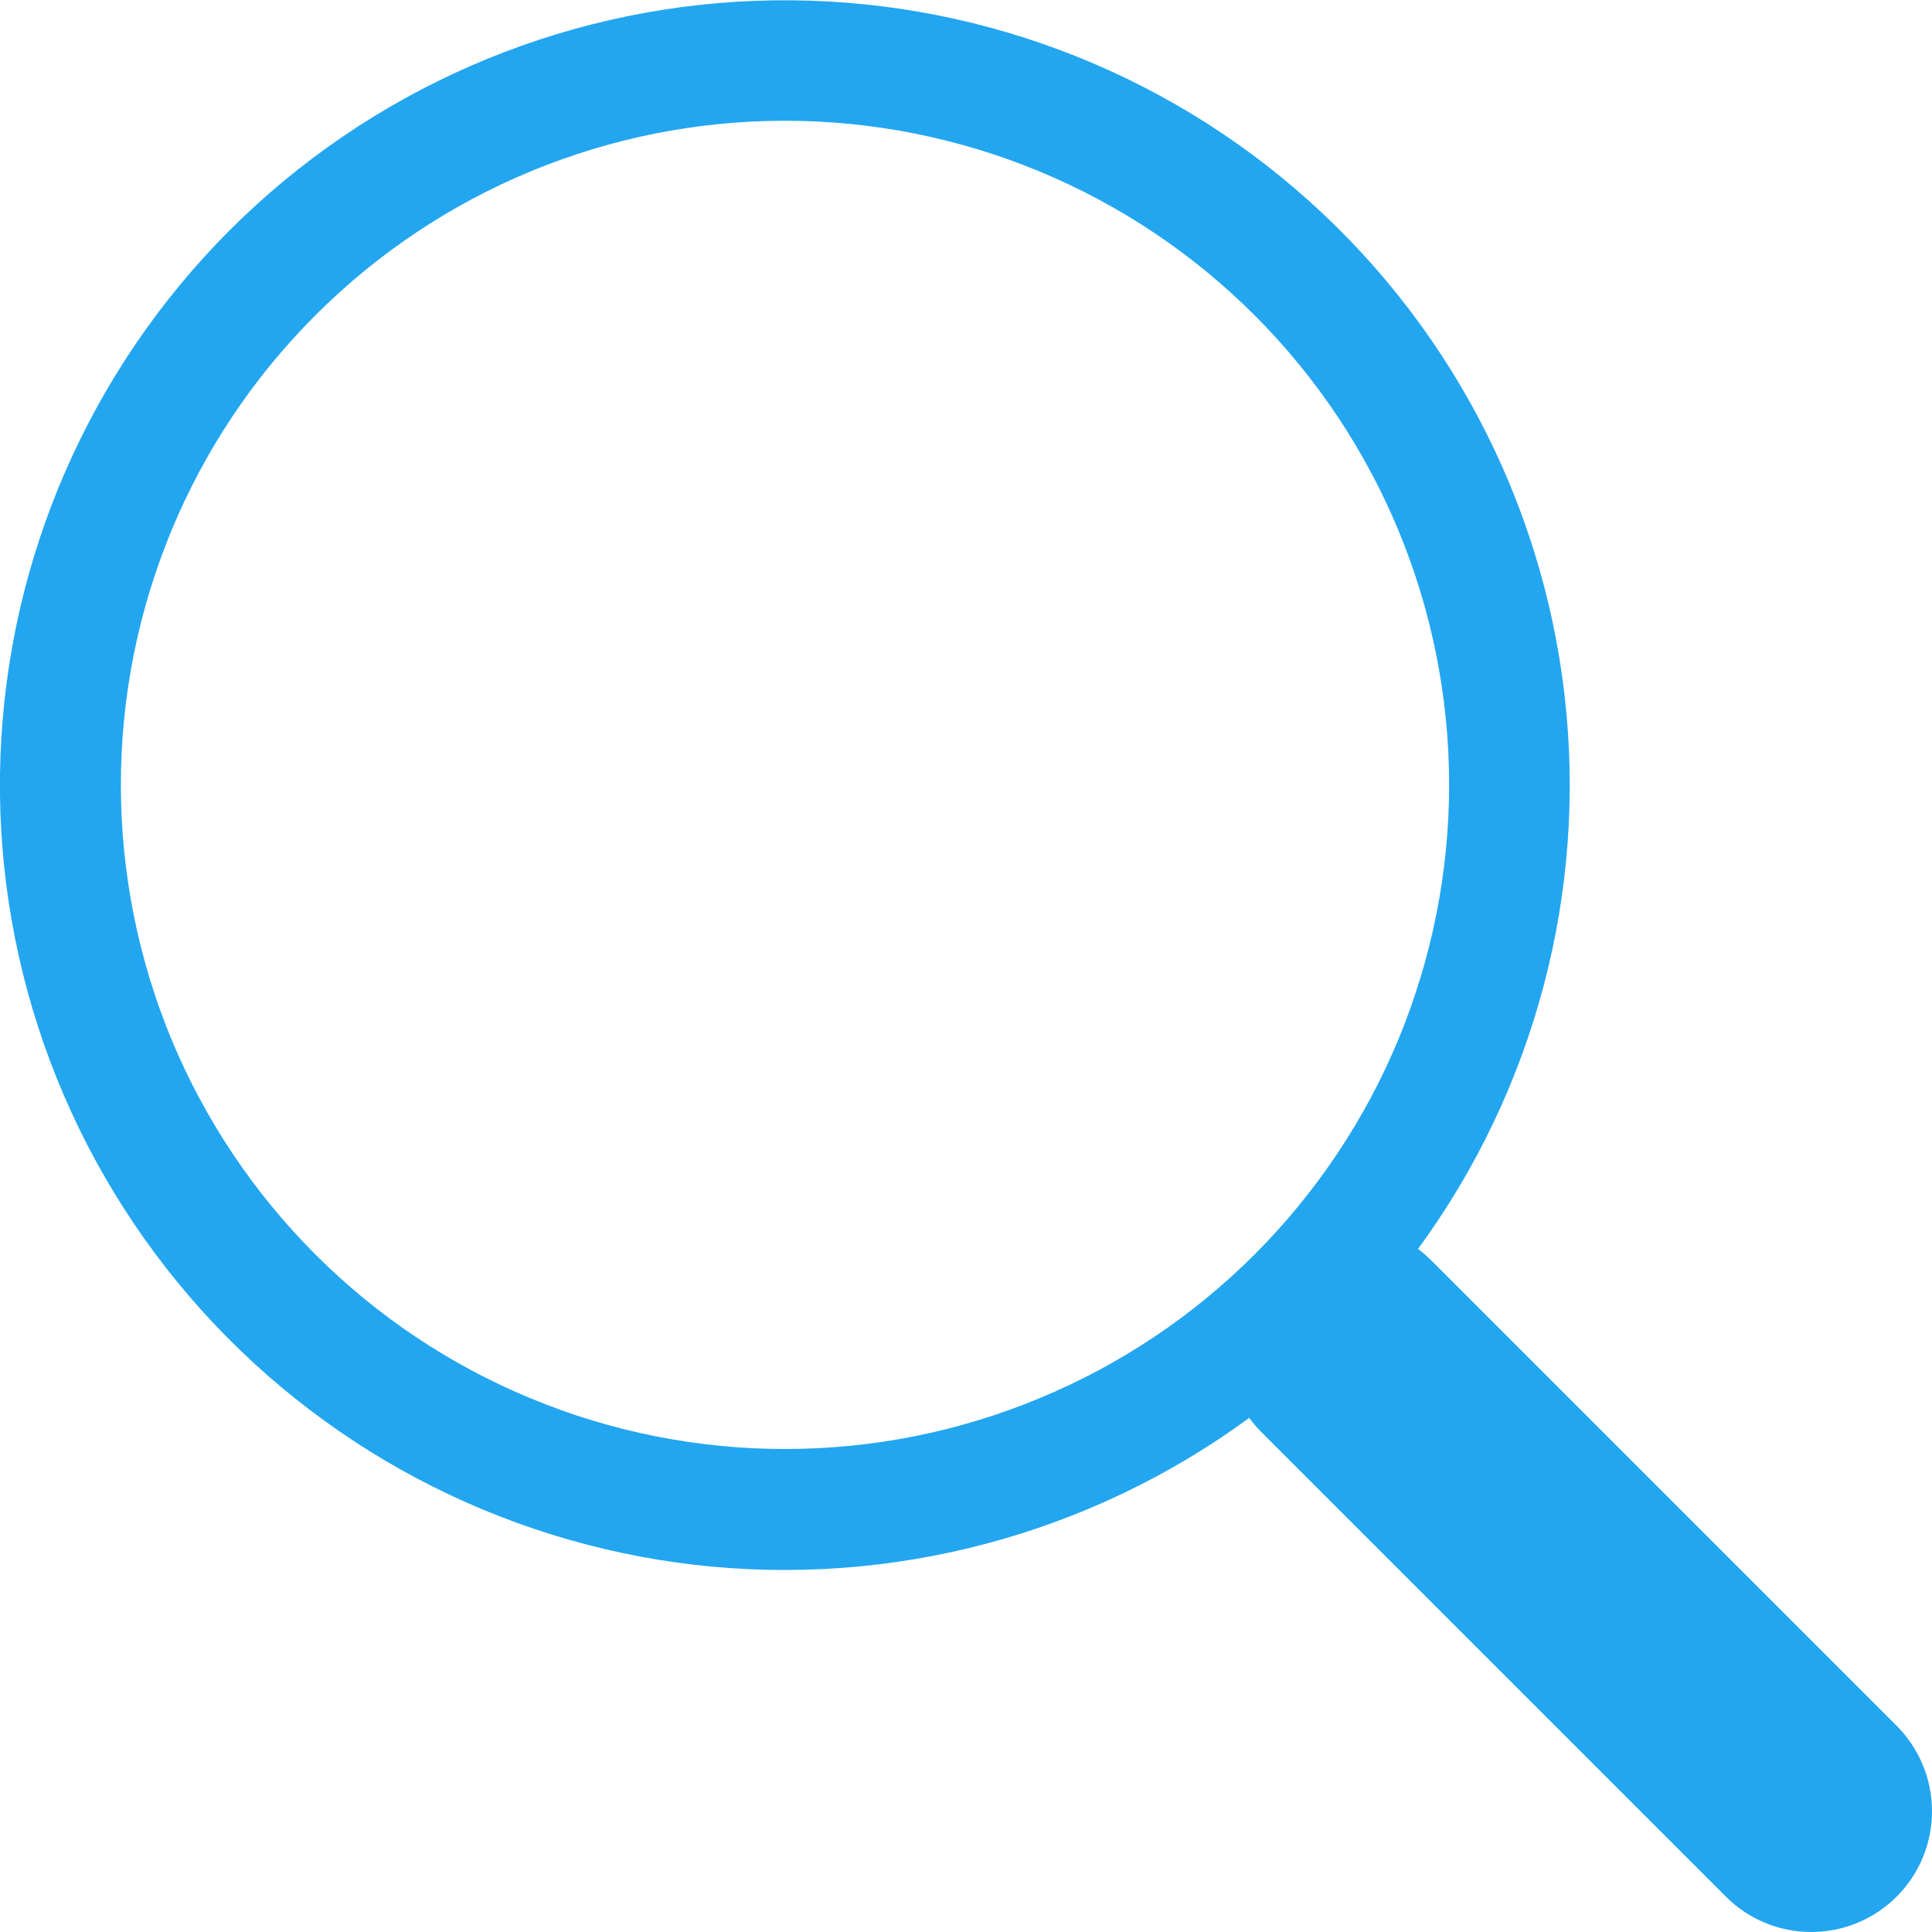
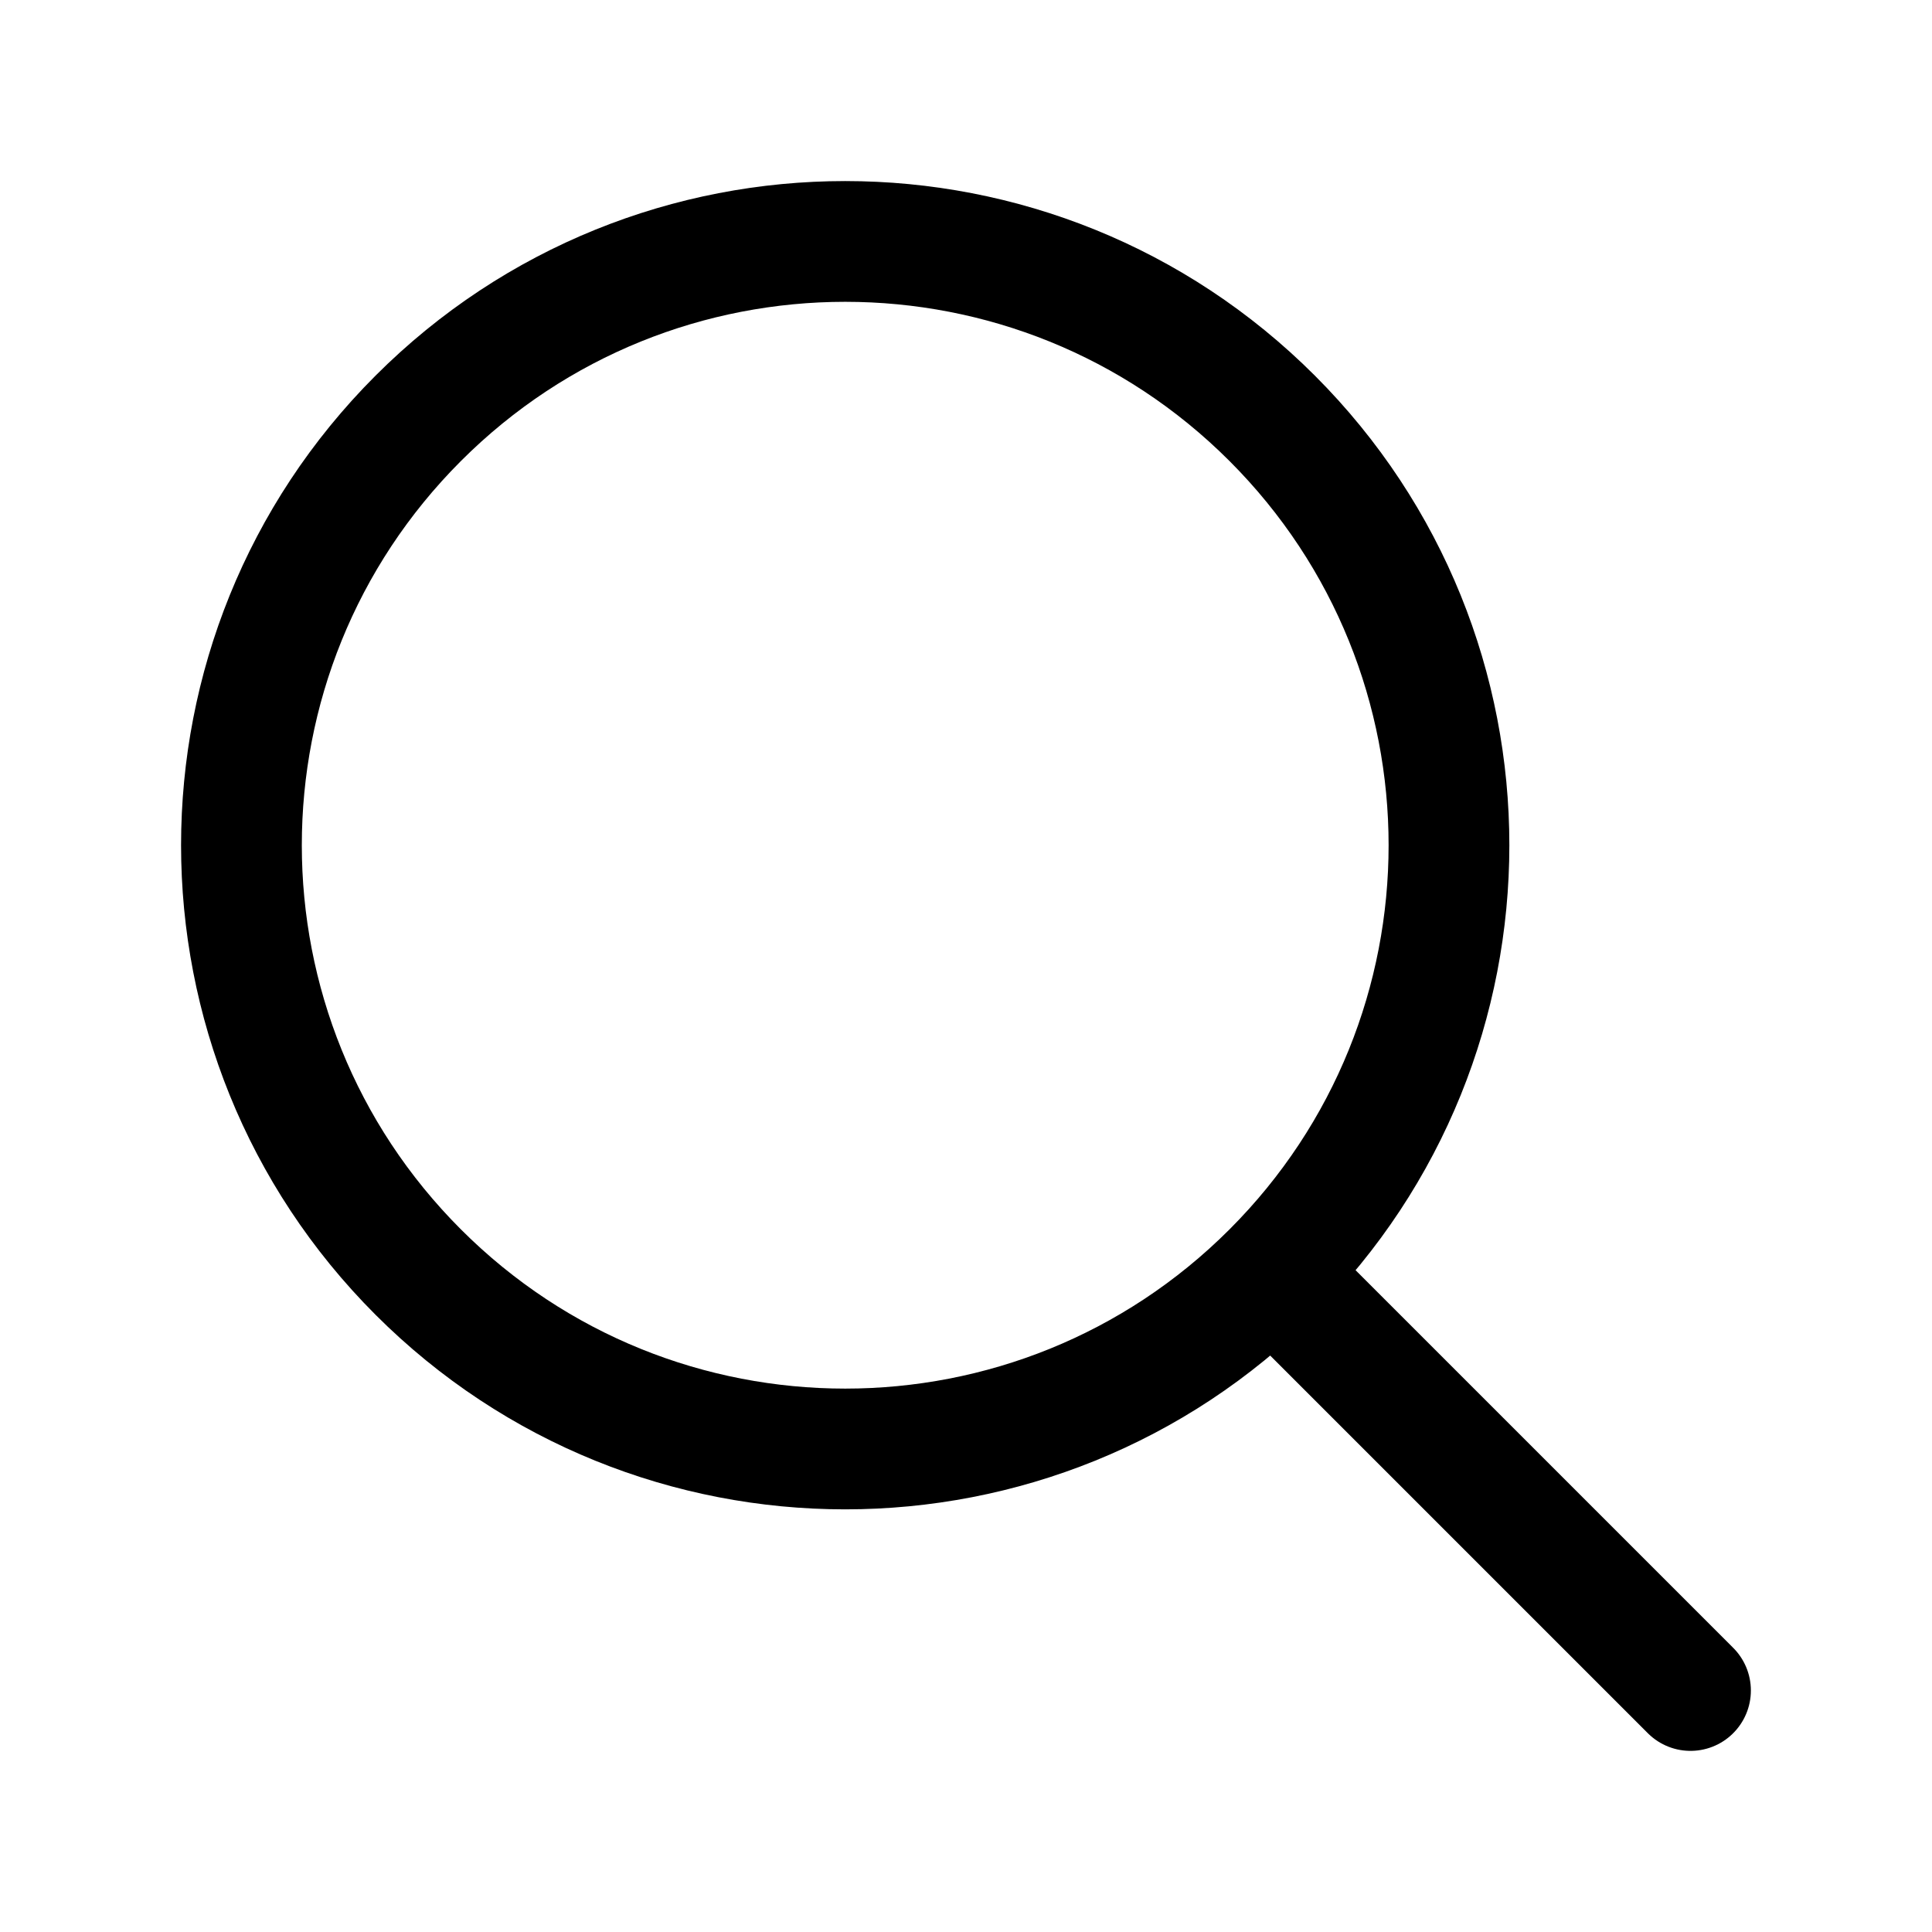
- <svg xmlns="http://www.w3.org/2000/svg" width="16" height="16" viewBox="0 0 16 16" fill="none">
-   <path d="M11.743 10.344C12.711 9.023 13.145 7.384 12.957 5.757C12.769 4.13 11.974 2.633 10.73 1.567C9.487 0.501 7.886 -0.056 6.249 0.007C4.613 0.07 3.06 0.749 1.902 1.907C0.744 3.066 0.066 4.619 0.004 6.256C-0.058 7.893 0.501 9.493 1.568 10.736C2.635 11.979 4.132 12.773 5.76 12.96C7.387 13.146 9.025 12.711 10.346 11.742H10.345C10.375 11.782 10.407 11.82 10.443 11.857L14.293 15.707C14.48 15.895 14.735 16 15 16C15.265 16 15.52 15.895 15.707 15.707C15.895 15.52 16 15.266 16 15C16 14.735 15.895 14.481 15.708 14.293L11.858 10.443C11.822 10.407 11.783 10.373 11.743 10.343V10.344ZM12.001 6.5C12.001 7.222 11.858 7.937 11.582 8.605C11.306 9.272 10.9 9.878 10.39 10.389C9.879 10.9 9.273 11.305 8.605 11.581C7.938 11.858 7.223 12 6.501 12C5.778 12 5.063 11.858 4.396 11.581C3.729 11.305 3.122 10.9 2.612 10.389C2.101 9.878 1.696 9.272 1.419 8.605C1.143 7.937 1.001 7.222 1.001 6.5C1.001 5.041 1.58 3.642 2.612 2.611C3.643 1.579 5.042 1 6.501 1C7.959 1 9.358 1.579 10.39 2.611C11.421 3.642 12.001 5.041 12.001 6.5Z" fill="#23A6F0" />
+ <svg xmlns="http://www.w3.org/2000/svg" fill="none" viewBox="0 0 24 24" stroke-width="1.5" stroke="currentColor" class="w-6 h-6">
+   <path stroke-linecap="round" stroke-linejoin="round" d="M21 21l-5.197-5.197m0 0A7.5 7.5 0 105.196 5.196a7.5 7.5 0 0010.607 10.607z" />
</svg>
